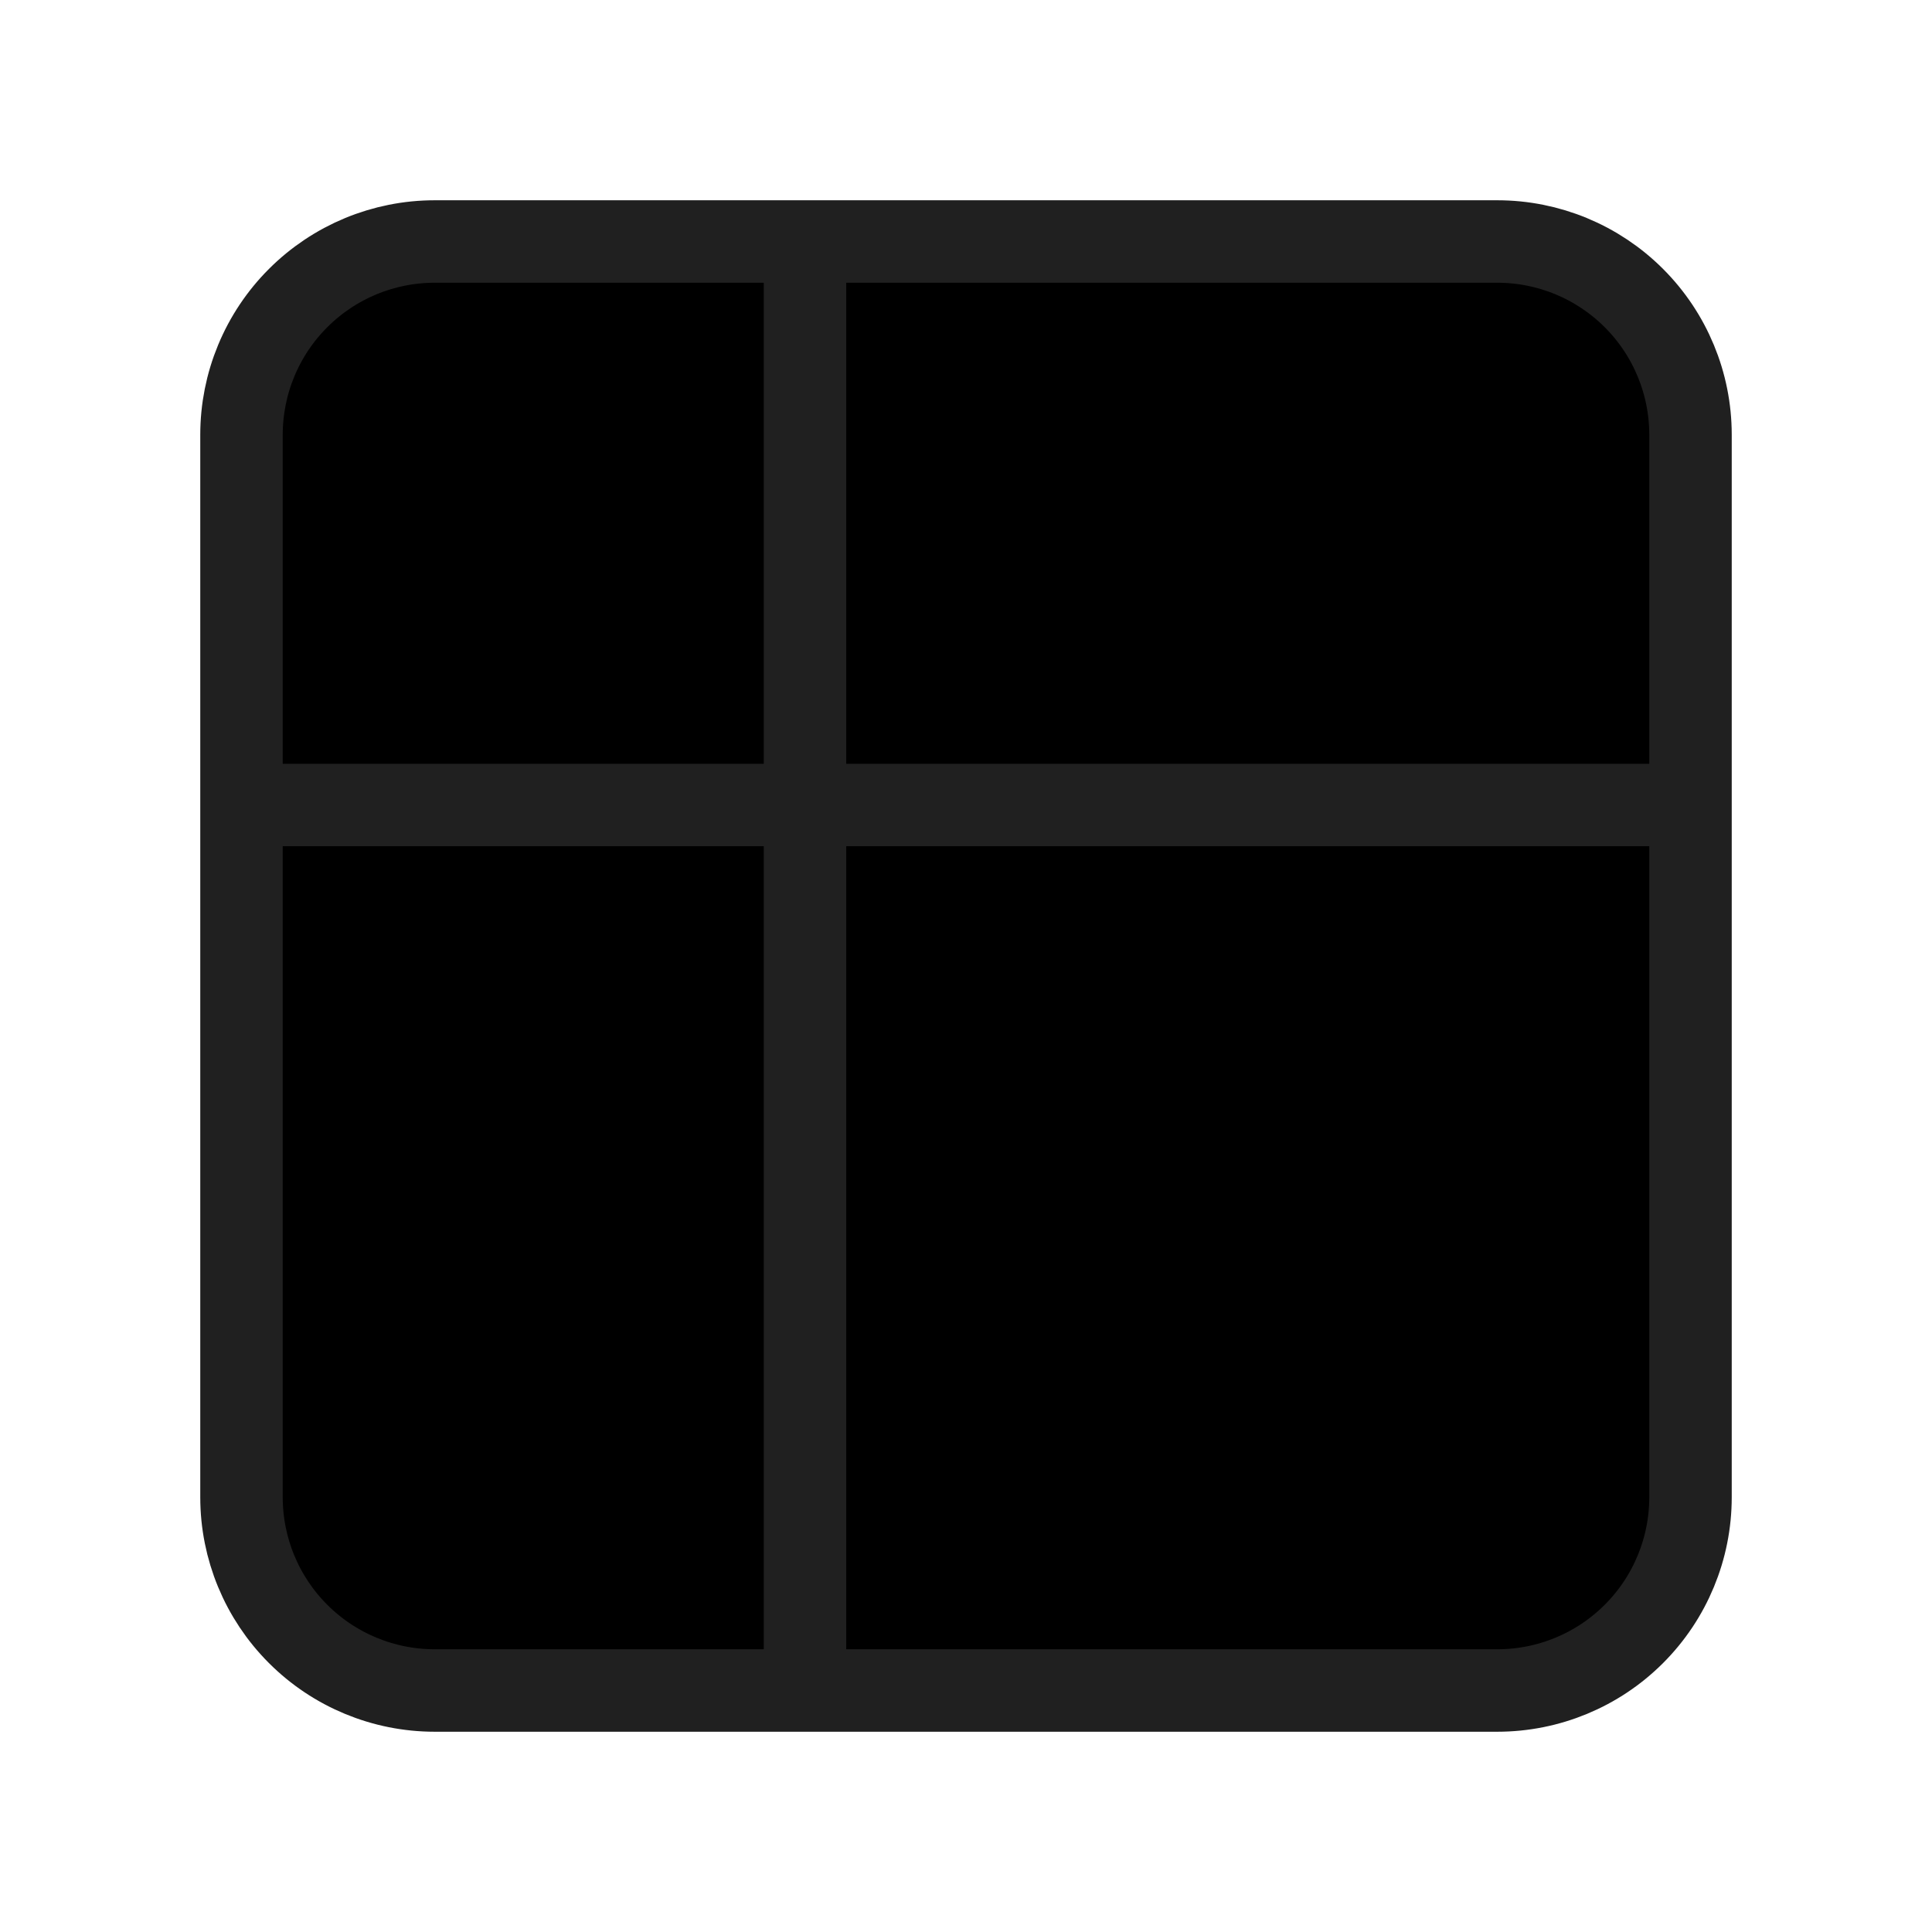
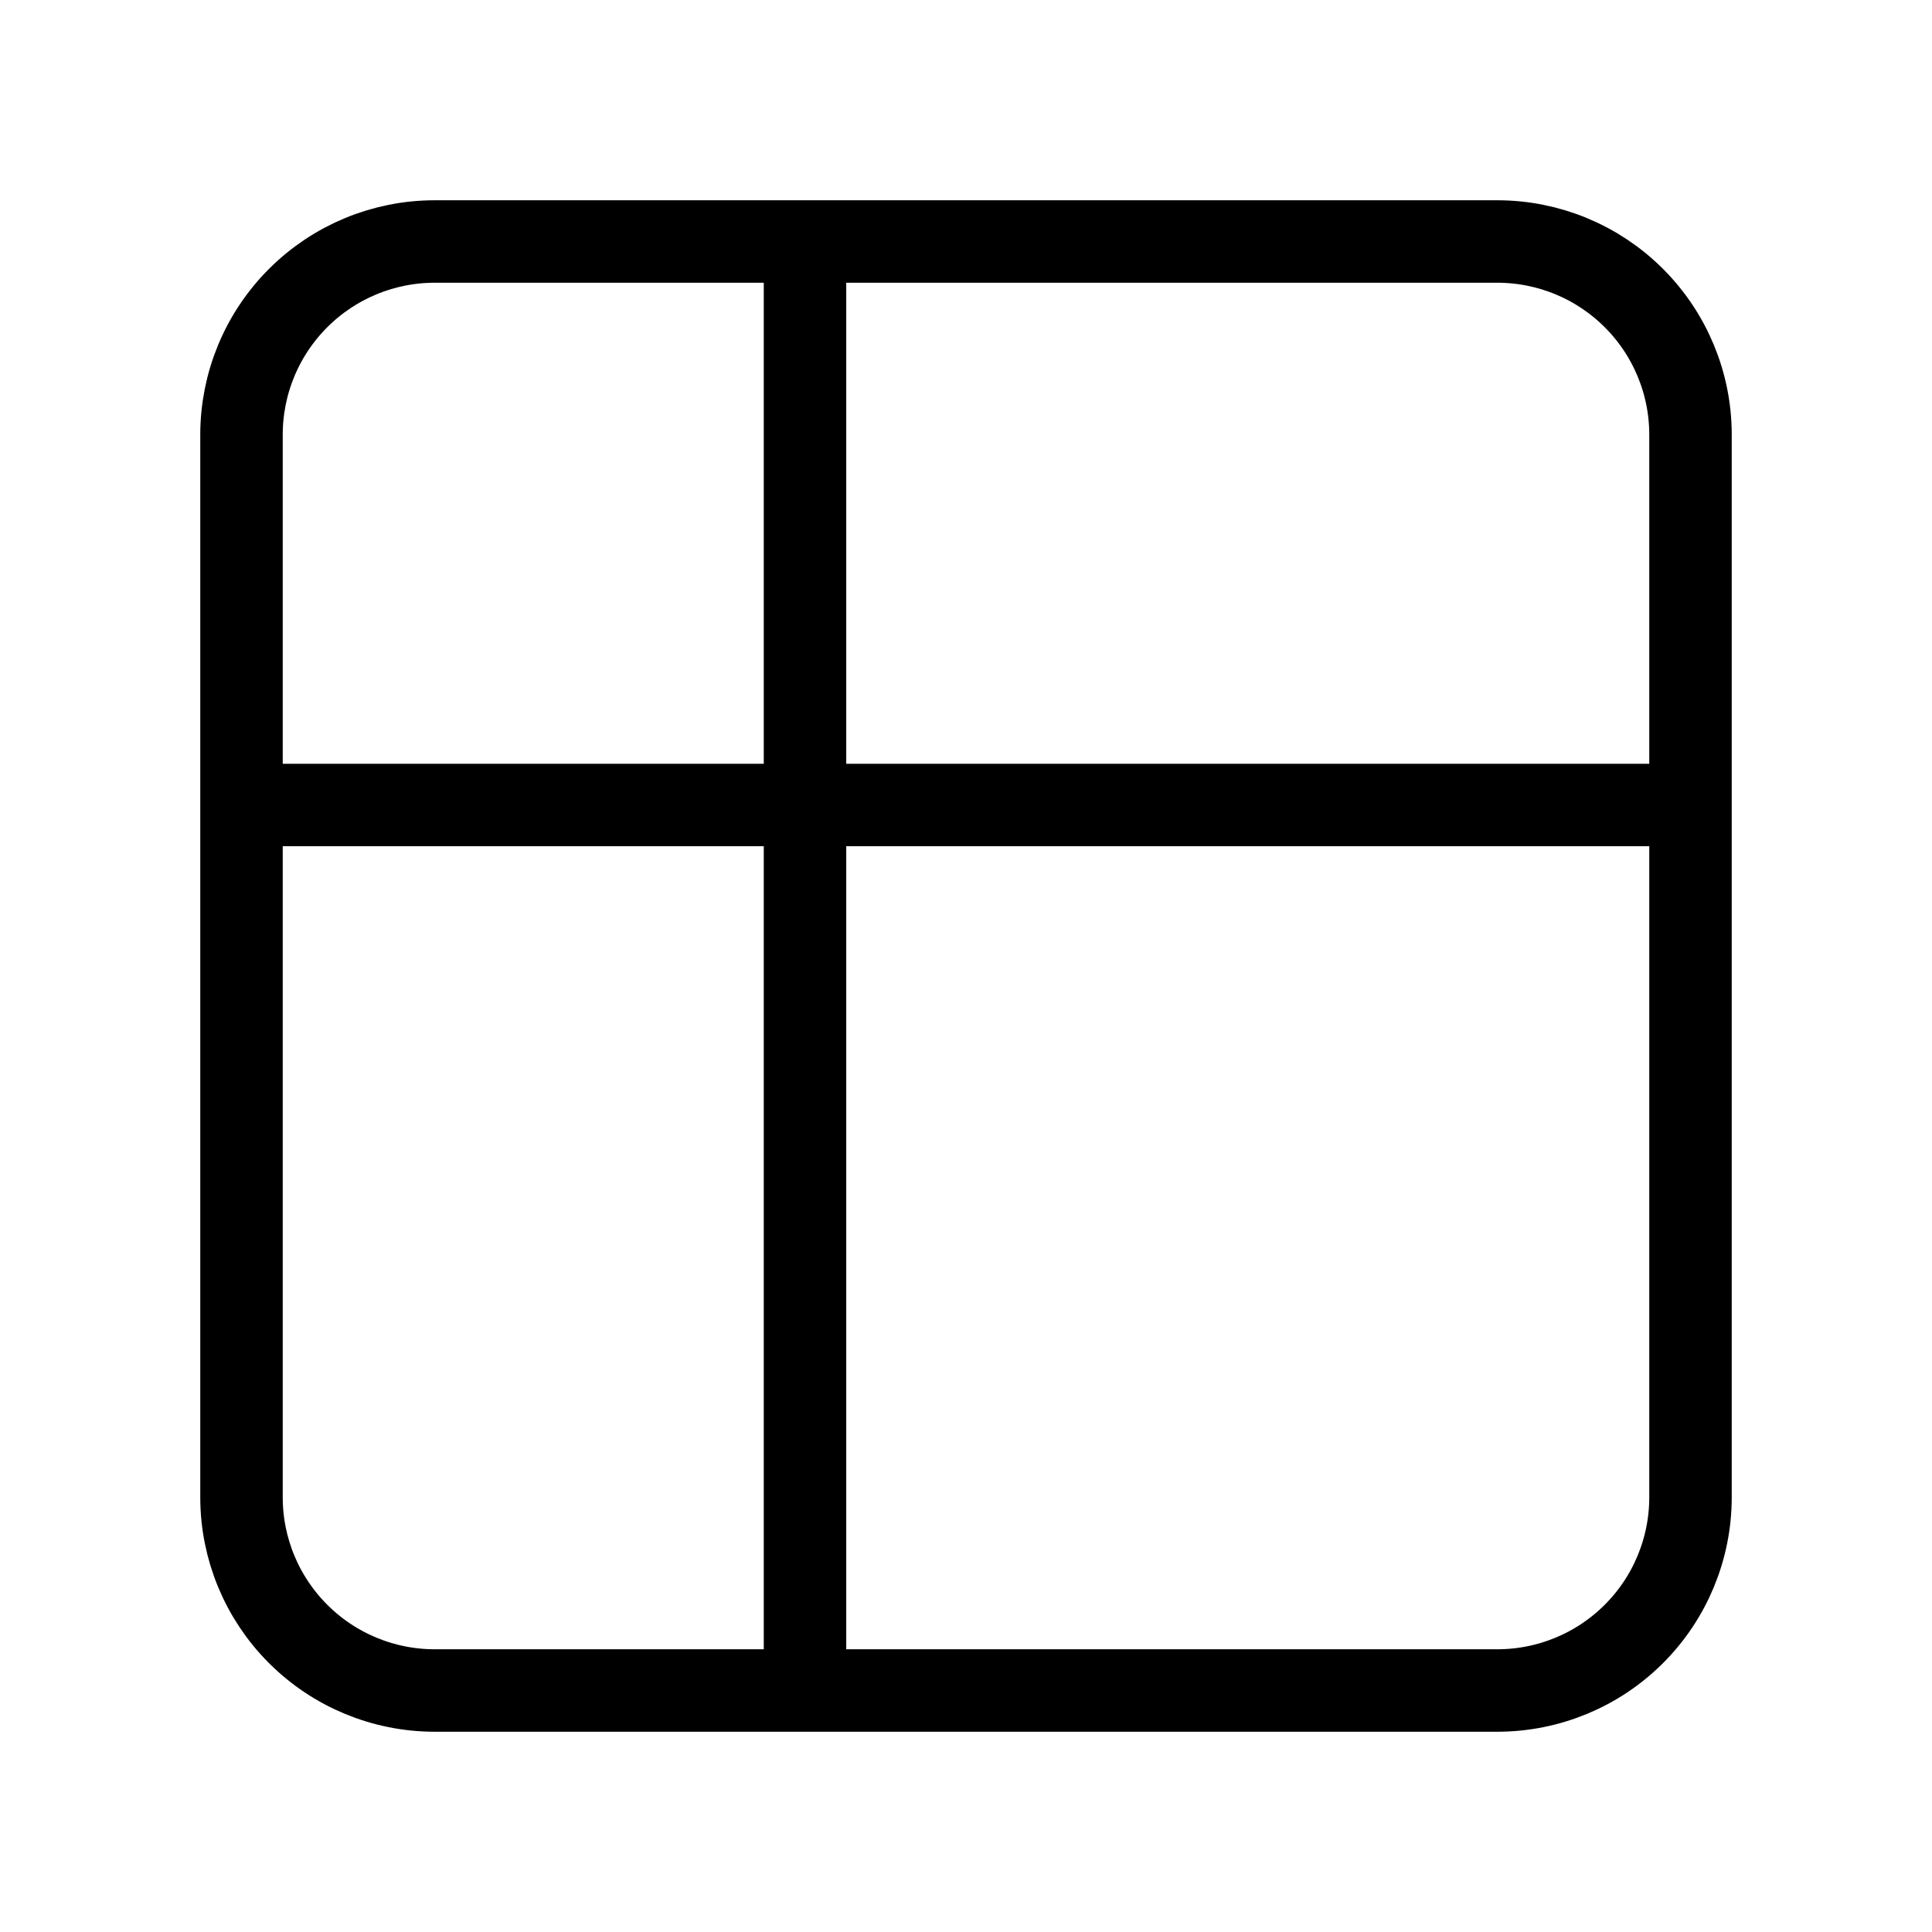
<svg xmlns="http://www.w3.org/2000/svg" width="82" height="82" viewBox="0 0 82 82" fill="none">
-   <path d="M34.167 71.75V10.25M10.25 34.167H71.75M18.45 10.25H63.55C65.725 10.25 67.811 11.114 69.348 12.652C70.886 14.19 71.75 16.275 71.75 18.45V63.55C71.75 65.725 70.886 67.811 69.348 69.348C67.811 70.886 65.725 71.75 63.55 71.75H18.45C16.275 71.75 14.19 70.886 12.652 69.348C11.114 67.811 10.25 65.725 10.25 63.55V18.45C10.25 17.373 10.462 16.307 10.874 15.312C11.286 14.317 11.89 13.413 12.652 12.652C14.19 11.114 16.275 10.25 18.45 10.25Z" stroke="#202020" stroke-width="3.5" stroke-miterlimit="10" stroke-linecap="round" stroke-linejoin="round" fill="currentColor" />
+   <path d="M34.167 71.75V10.25M10.25 34.167H71.75M18.45 10.25H63.55C65.725 10.25 67.811 11.114 69.348 12.652C70.886 14.19 71.75 16.275 71.75 18.45V63.55C71.75 65.725 70.886 67.811 69.348 69.348C67.811 70.886 65.725 71.75 63.55 71.75H18.45C16.275 71.75 14.19 70.886 12.652 69.348C11.114 67.811 10.25 65.725 10.25 63.55V18.45C10.25 17.373 10.462 16.307 10.874 15.312C11.286 14.317 11.89 13.413 12.652 12.652C14.19 11.114 16.275 10.25 18.45 10.25Z" stroke="currentColor" stroke-width="3.5" stroke-miterlimit="10" stroke-linecap="round" stroke-linejoin="round" />
</svg>
